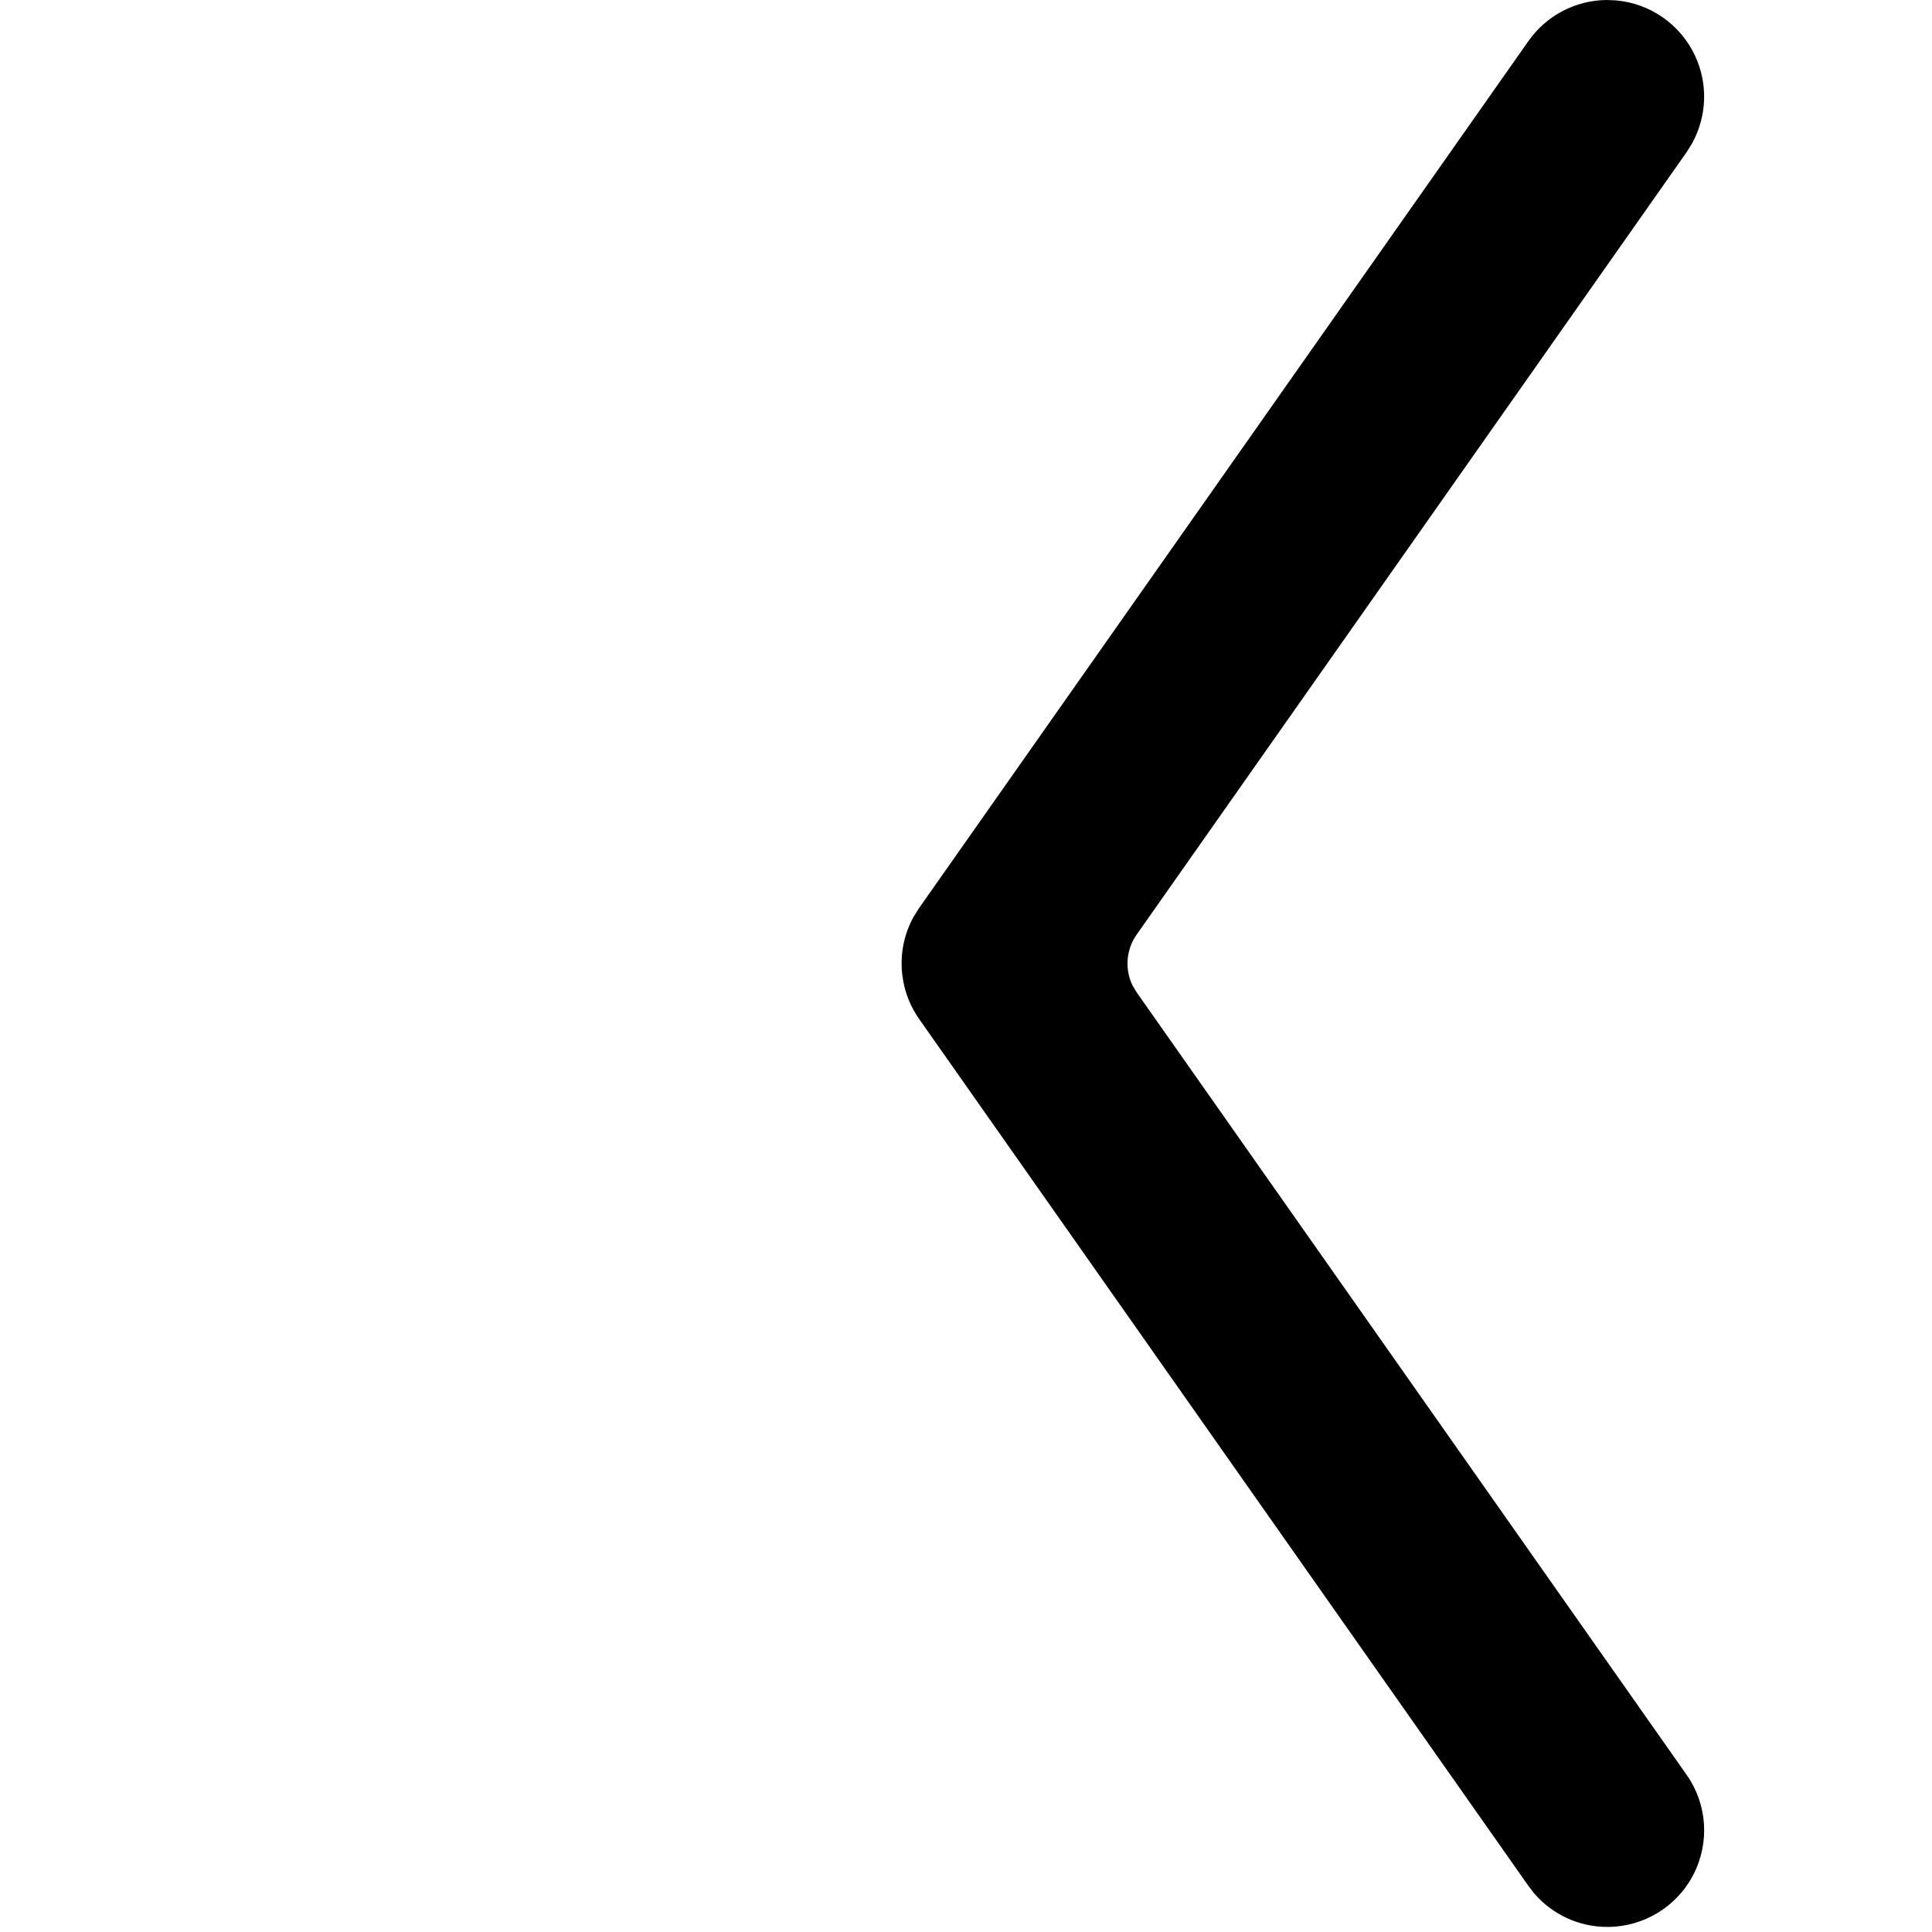
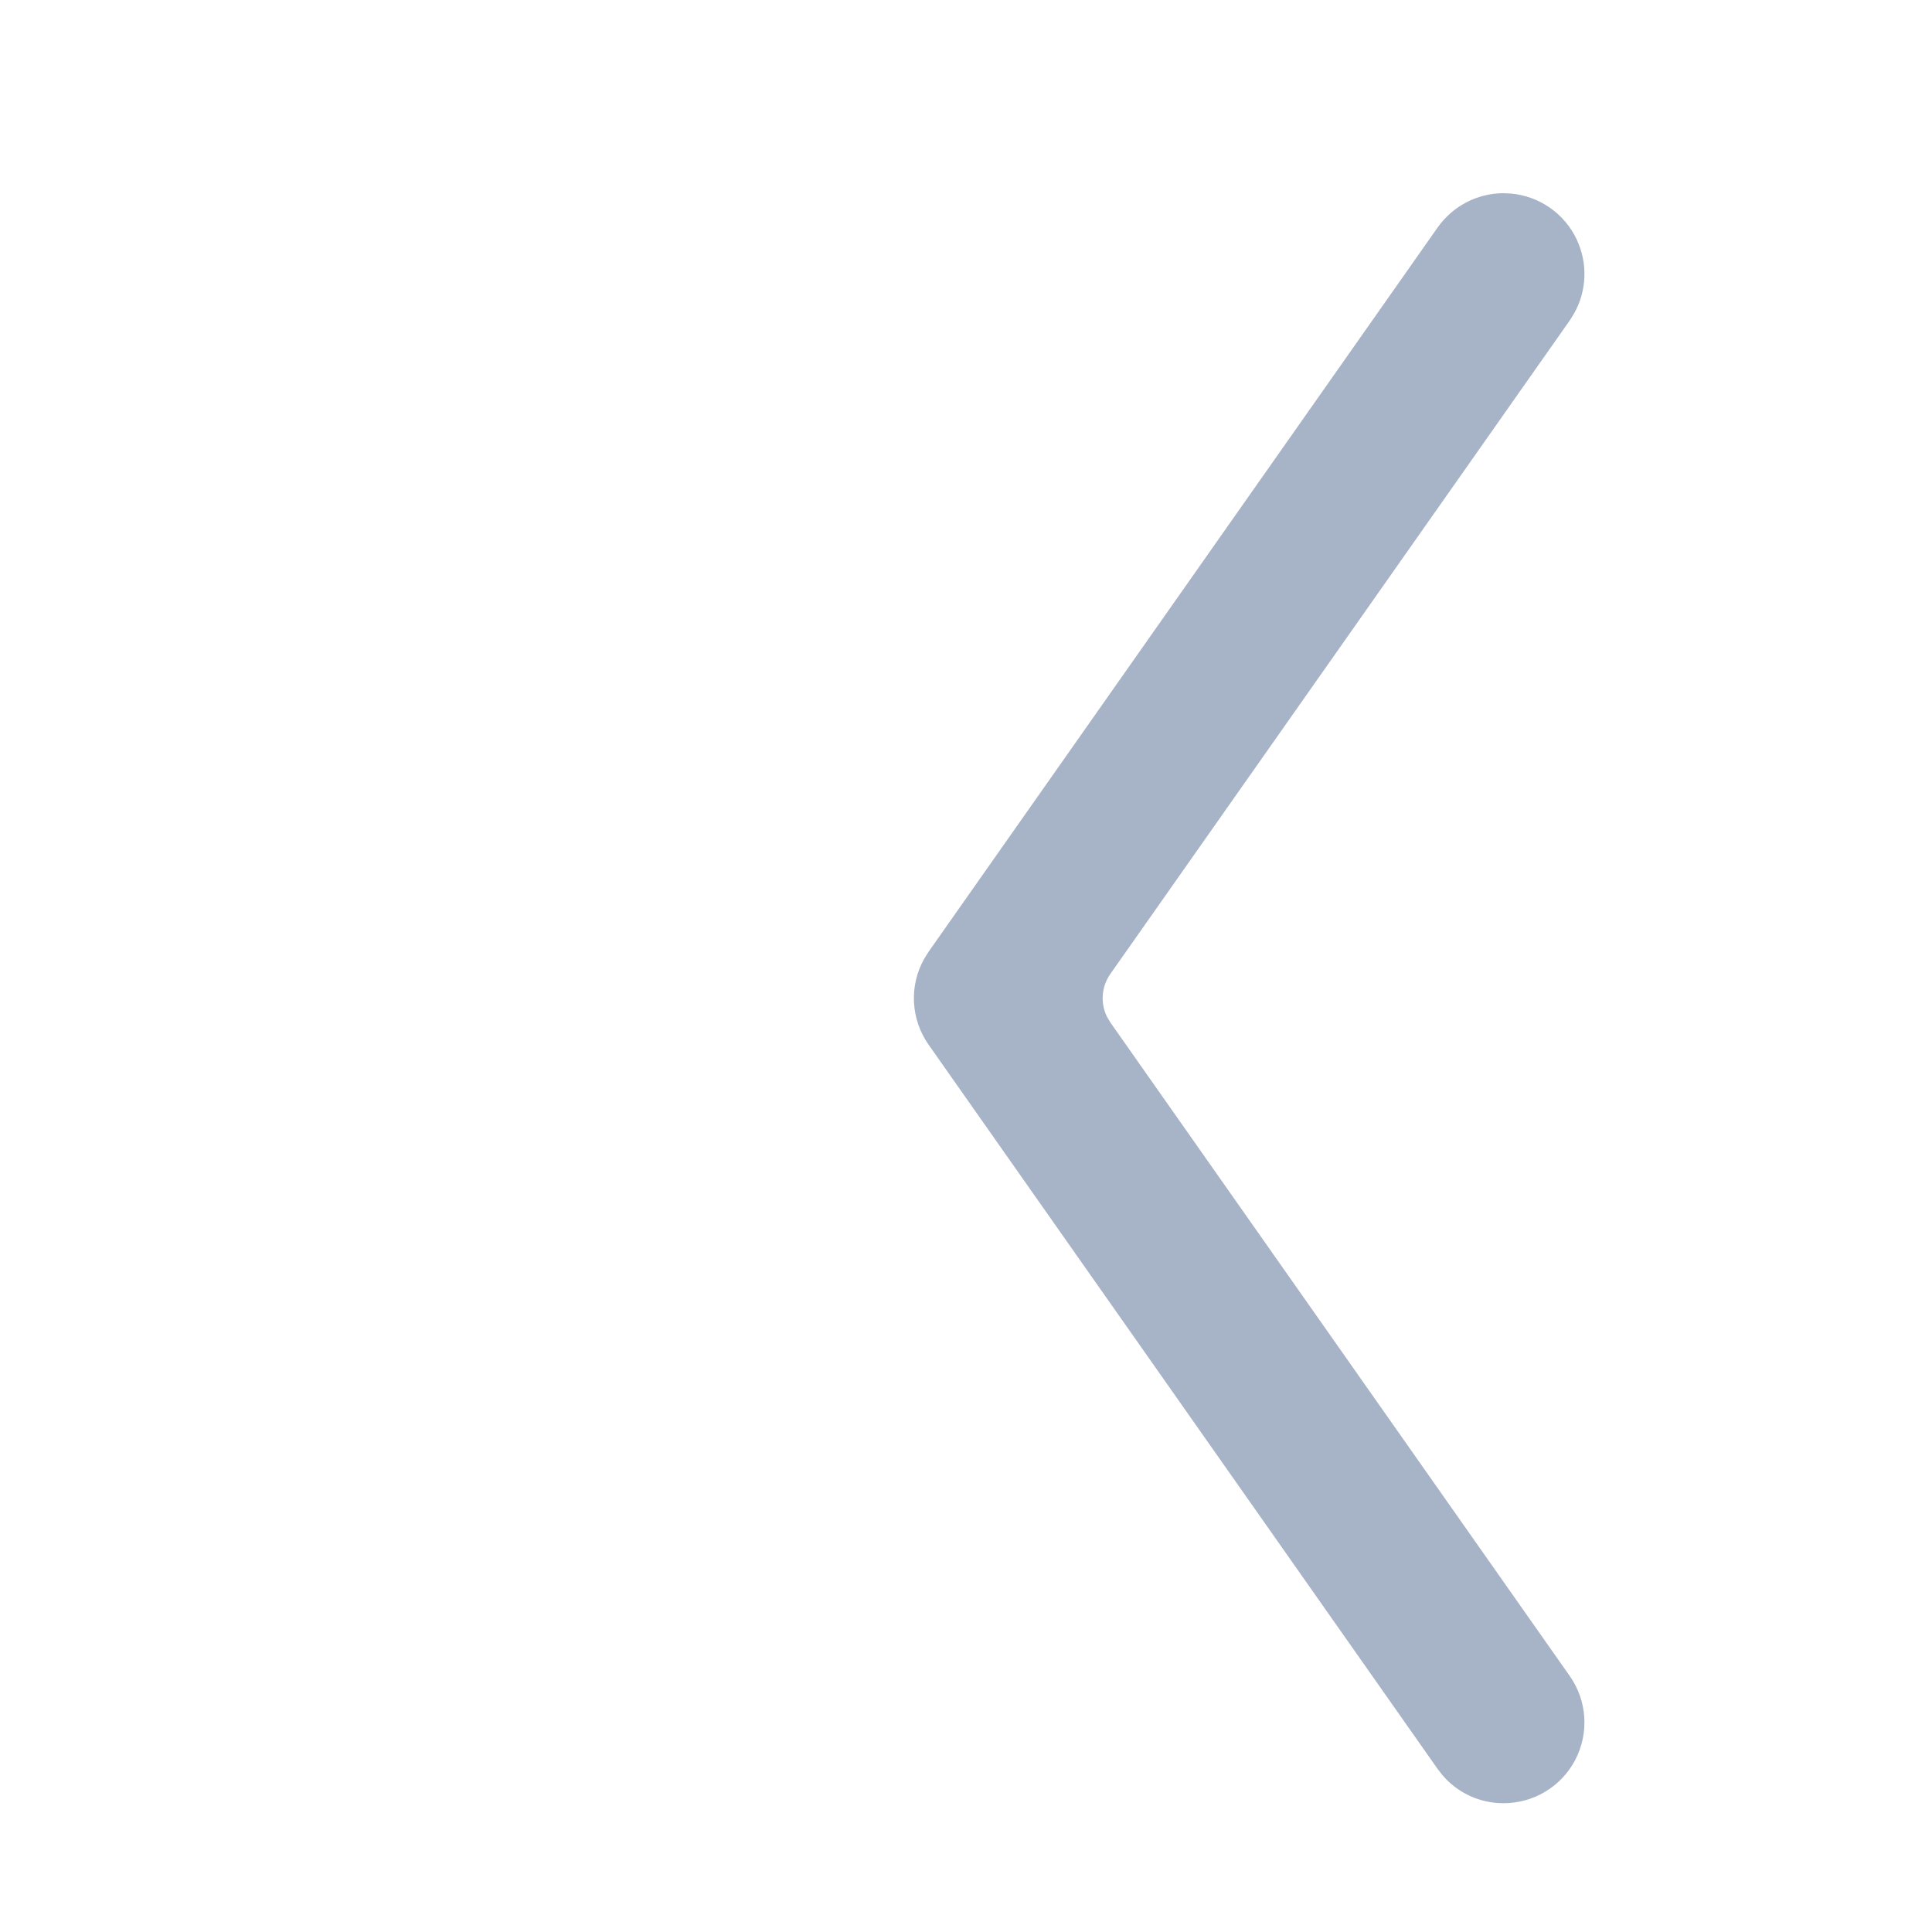
- <svg xmlns="http://www.w3.org/2000/svg" width="30" height="30" viewbox="0 0 30 30" code="81125" transform="">
-   <path d="M24.946 0L25.091 0.006C25.625 0.052 26.094 0.38 26.321 0.866 26.525 1.303 26.505 1.808 26.275 2.225L26.191 2.361 17.651 14.511C17.484 14.747 17.463 15.053 17.588 15.306L17.651 15.411 26.191 27.561C26.512 28.019 26.551 28.618 26.292 29.114 26.034 29.61 25.52 29.921 24.961 29.921 24.52 29.923 24.103 29.729 23.82 29.397L23.731 29.281 14.271 15.821C13.94 15.348 13.912 14.731 14.188 14.233L14.271 14.101 23.731 0.641C24.01 0.241 24.464 0.005 24.946 0L24.946 0Z" />
+ <svg xmlns="http://www.w3.org/2000/svg" width="30" height="30" viewBox="0 0 30 30">
+   <g fill="none" fill-rule="evenodd" class="angle-double-left-secondary">
+     <path fill="#A7B3C6" fill-rule="nonzero" d="M23.336,3 L23.458,3.005 C23.904,3.044 24.296,3.317 24.485,3.723 C24.656,4.089 24.64,4.511 24.447,4.859 L24.377,4.973 L17.241,15.124 C17.102,15.322 17.085,15.577 17.189,15.789 L17.241,15.876 L24.377,26.028 C24.645,26.411 24.677,26.911 24.461,27.326 C24.245,27.74 23.817,28 23.349,28 C22.98,28.002 22.632,27.84 22.396,27.562 L22.321,27.465 L14.417,16.219 C14.141,15.823 14.117,15.308 14.348,14.893 L14.417,14.782 L22.321,3.536 C22.555,3.202 22.934,3.004 23.336,3 L23.336,3 Z" class="angle-double-left-secondary__shape" />
+   </g>
</svg>
